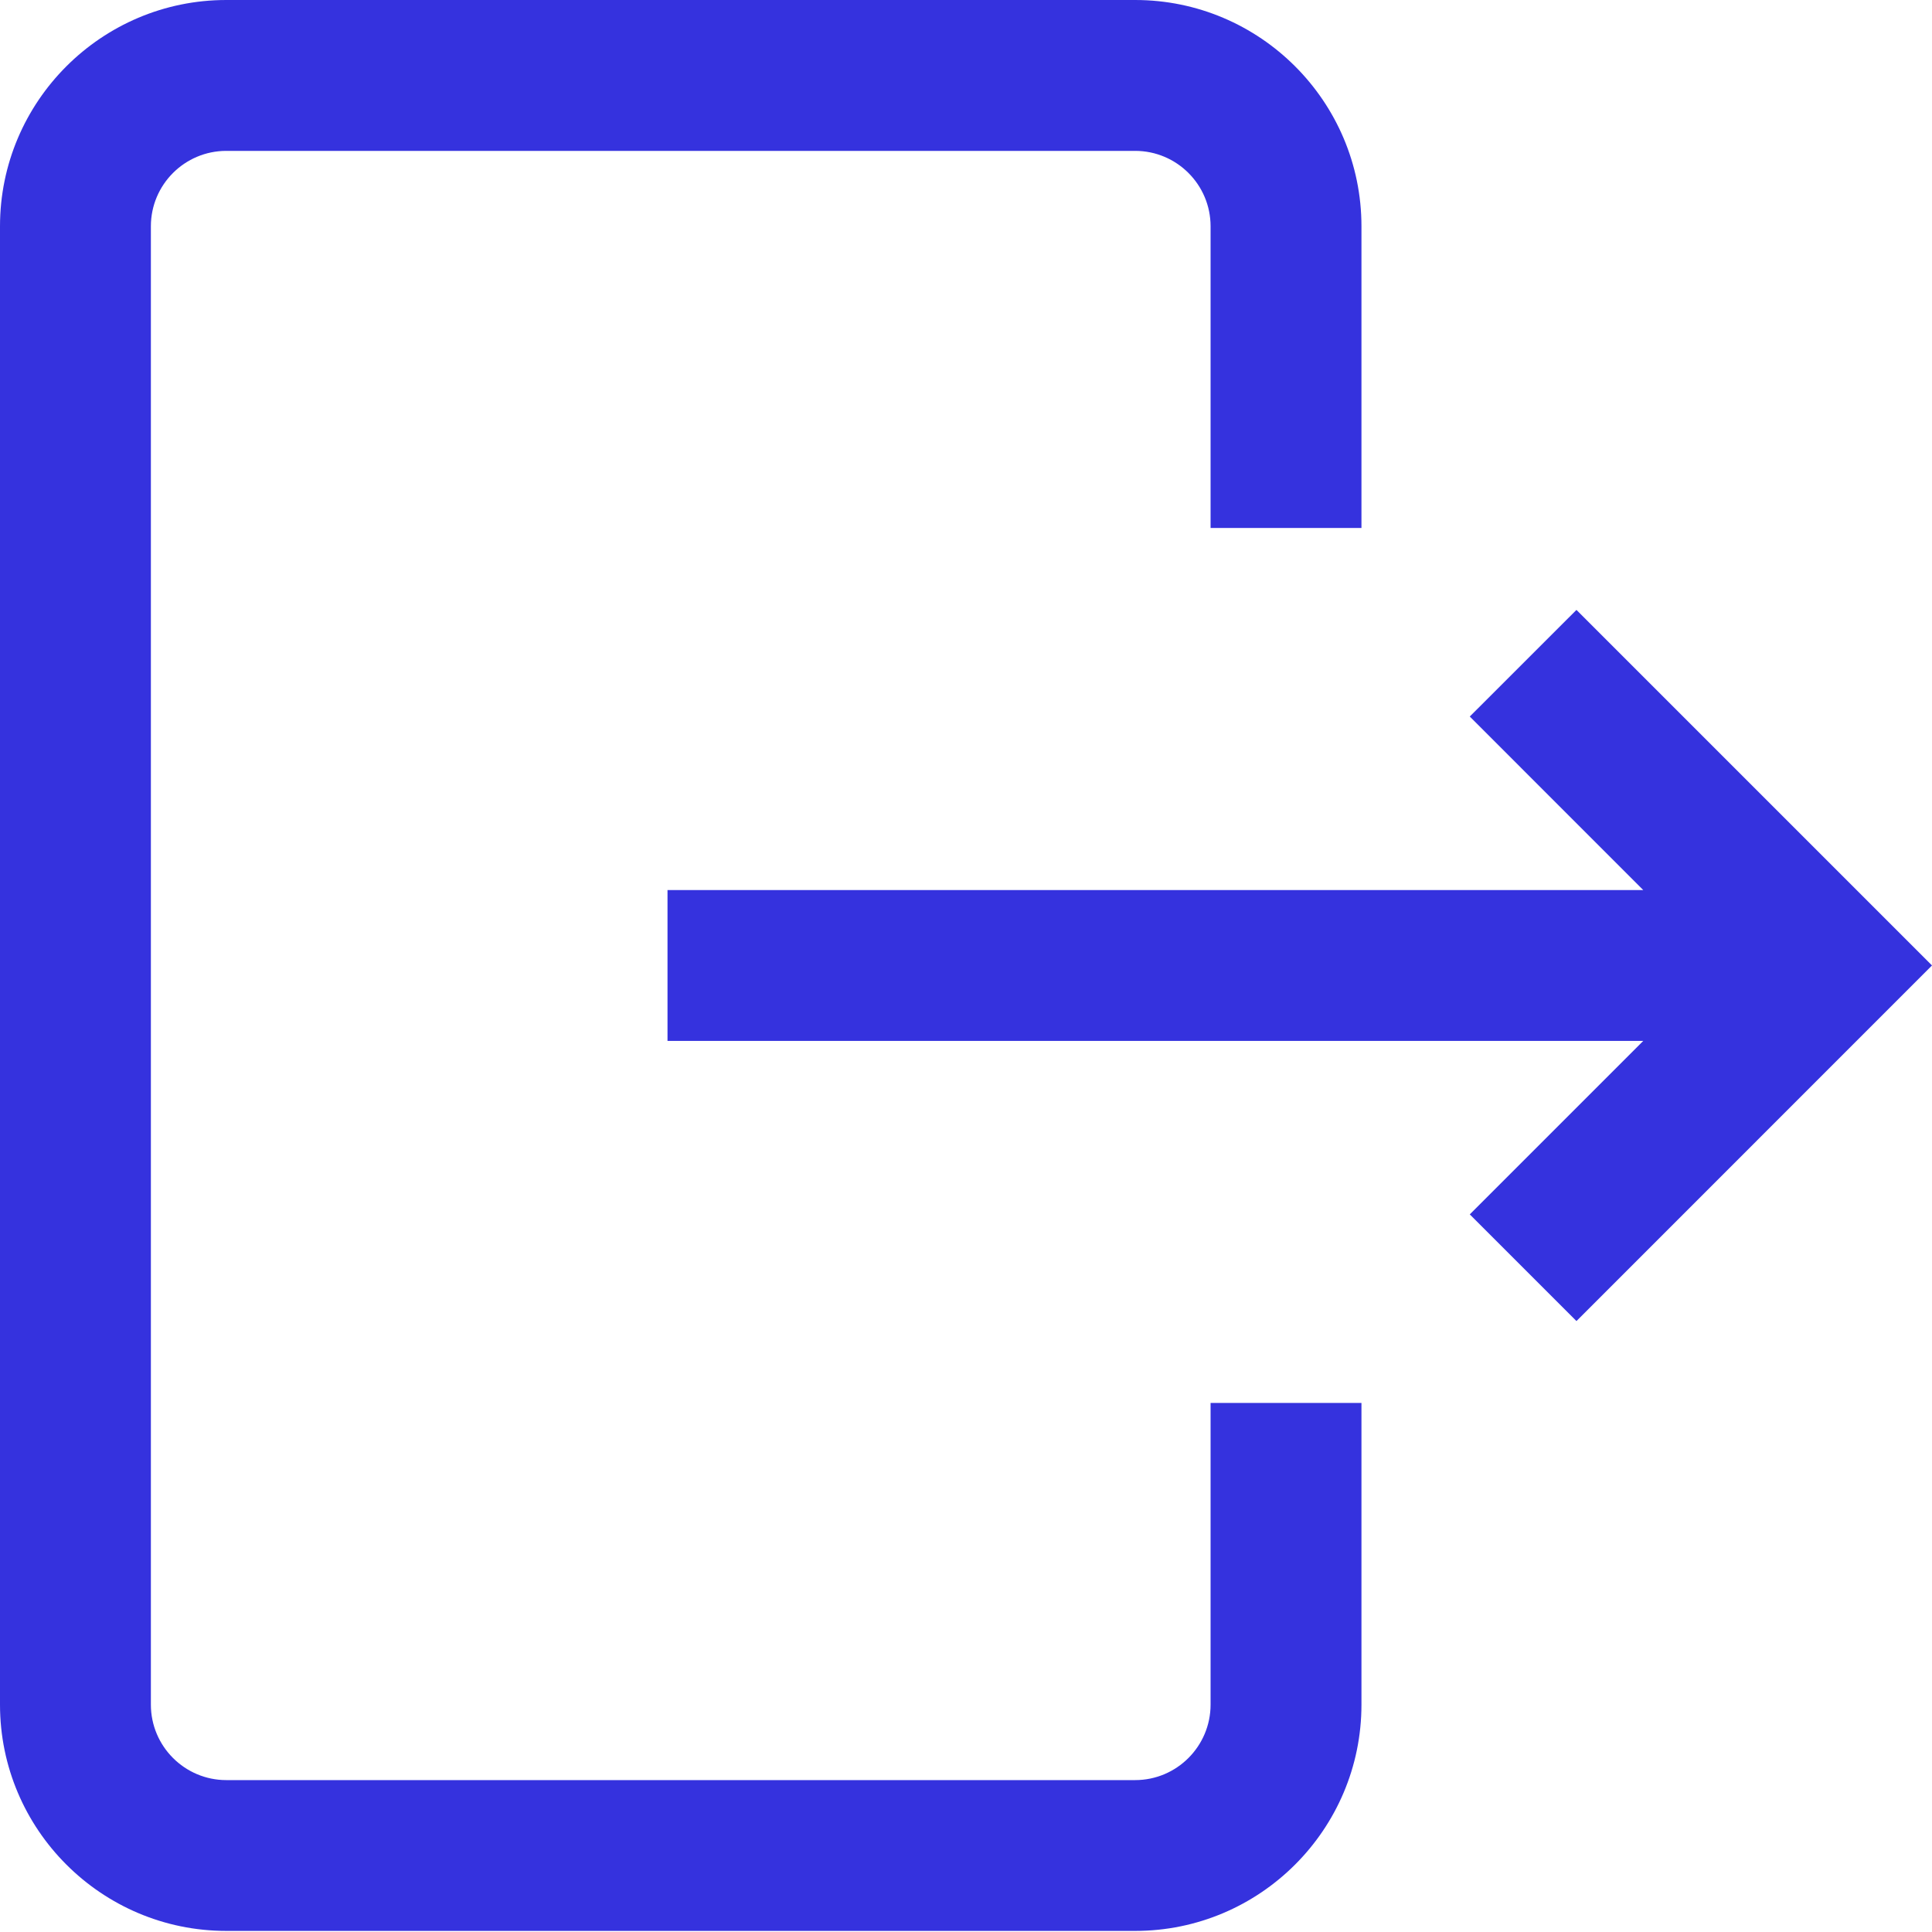
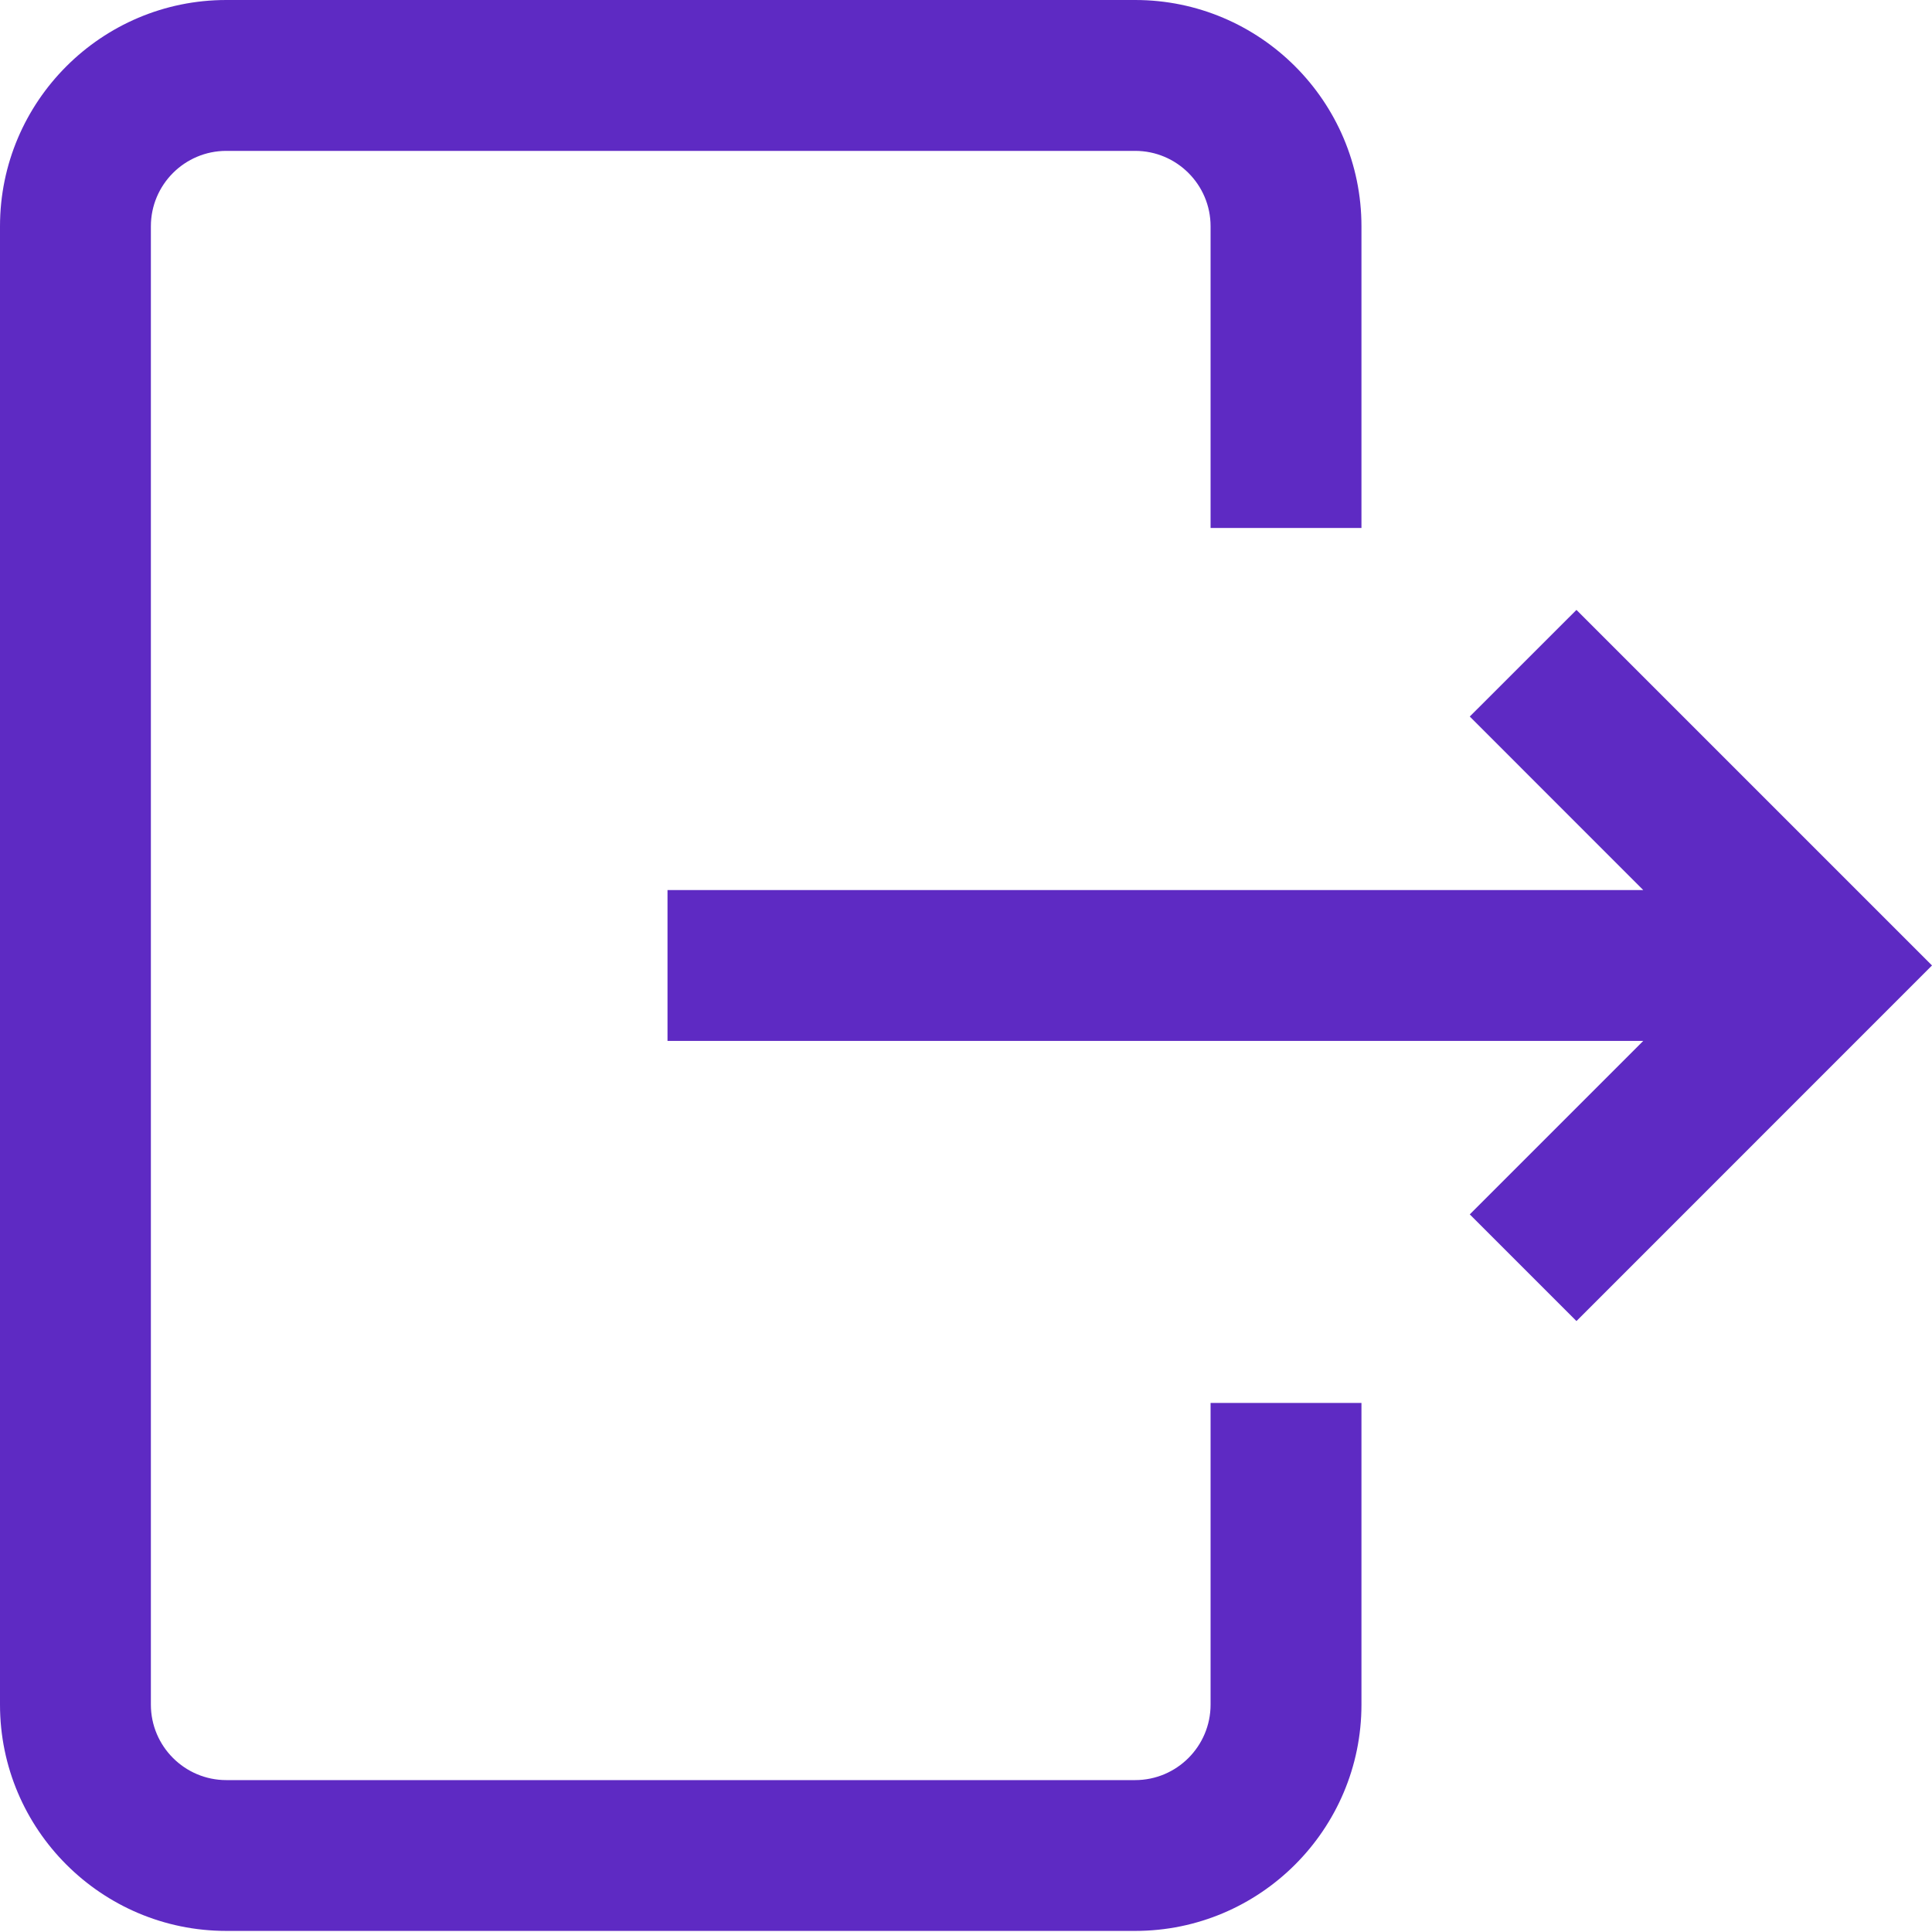
<svg xmlns="http://www.w3.org/2000/svg" width="32" height="32" viewBox="0 0 32 32" fill="none">
-   <path d="M20.051 23.237H22.55V28.234C22.55 30.301 20.869 31.982 18.802 31.982H3.748C1.681 31.982 0 30.301 0 28.234V3.748C0 1.681 1.681 0 3.748 0H18.802C20.869 0 22.55 1.681 22.55 3.748V8.745H20.051V3.748C20.051 3.059 19.491 2.499 18.802 2.499H3.748C3.059 2.499 2.499 3.059 2.499 3.748V28.234C2.499 28.923 3.059 29.484 3.748 29.484H18.802C19.491 29.484 20.051 28.923 20.051 28.234V23.237ZM26.111 10.102L24.344 11.868L27.217 14.742H11.056V17.241H27.217L24.344 20.114L26.111 21.881L32 15.991L26.111 10.102Z" fill="#3532DE" />
+   <path d="M20.051 23.237H22.55V28.234C22.55 30.301 20.869 31.982 18.802 31.982H3.748C1.681 31.982 0 30.301 0 28.234V3.748C0 1.681 1.681 0 3.748 0H18.802C20.869 0 22.55 1.681 22.55 3.748V8.745H20.051V3.748C20.051 3.059 19.491 2.499 18.802 2.499H3.748C3.059 2.499 2.499 3.059 2.499 3.748V28.234C2.499 28.923 3.059 29.484 3.748 29.484H18.802C19.491 29.484 20.051 28.923 20.051 28.234V23.237ZM26.111 10.102L24.344 11.868L27.217 14.742H11.056V17.241H27.217L24.344 20.114L26.111 21.881L32 15.991L26.111 10.102Z" fill="#5E2AC3" />
</svg>
